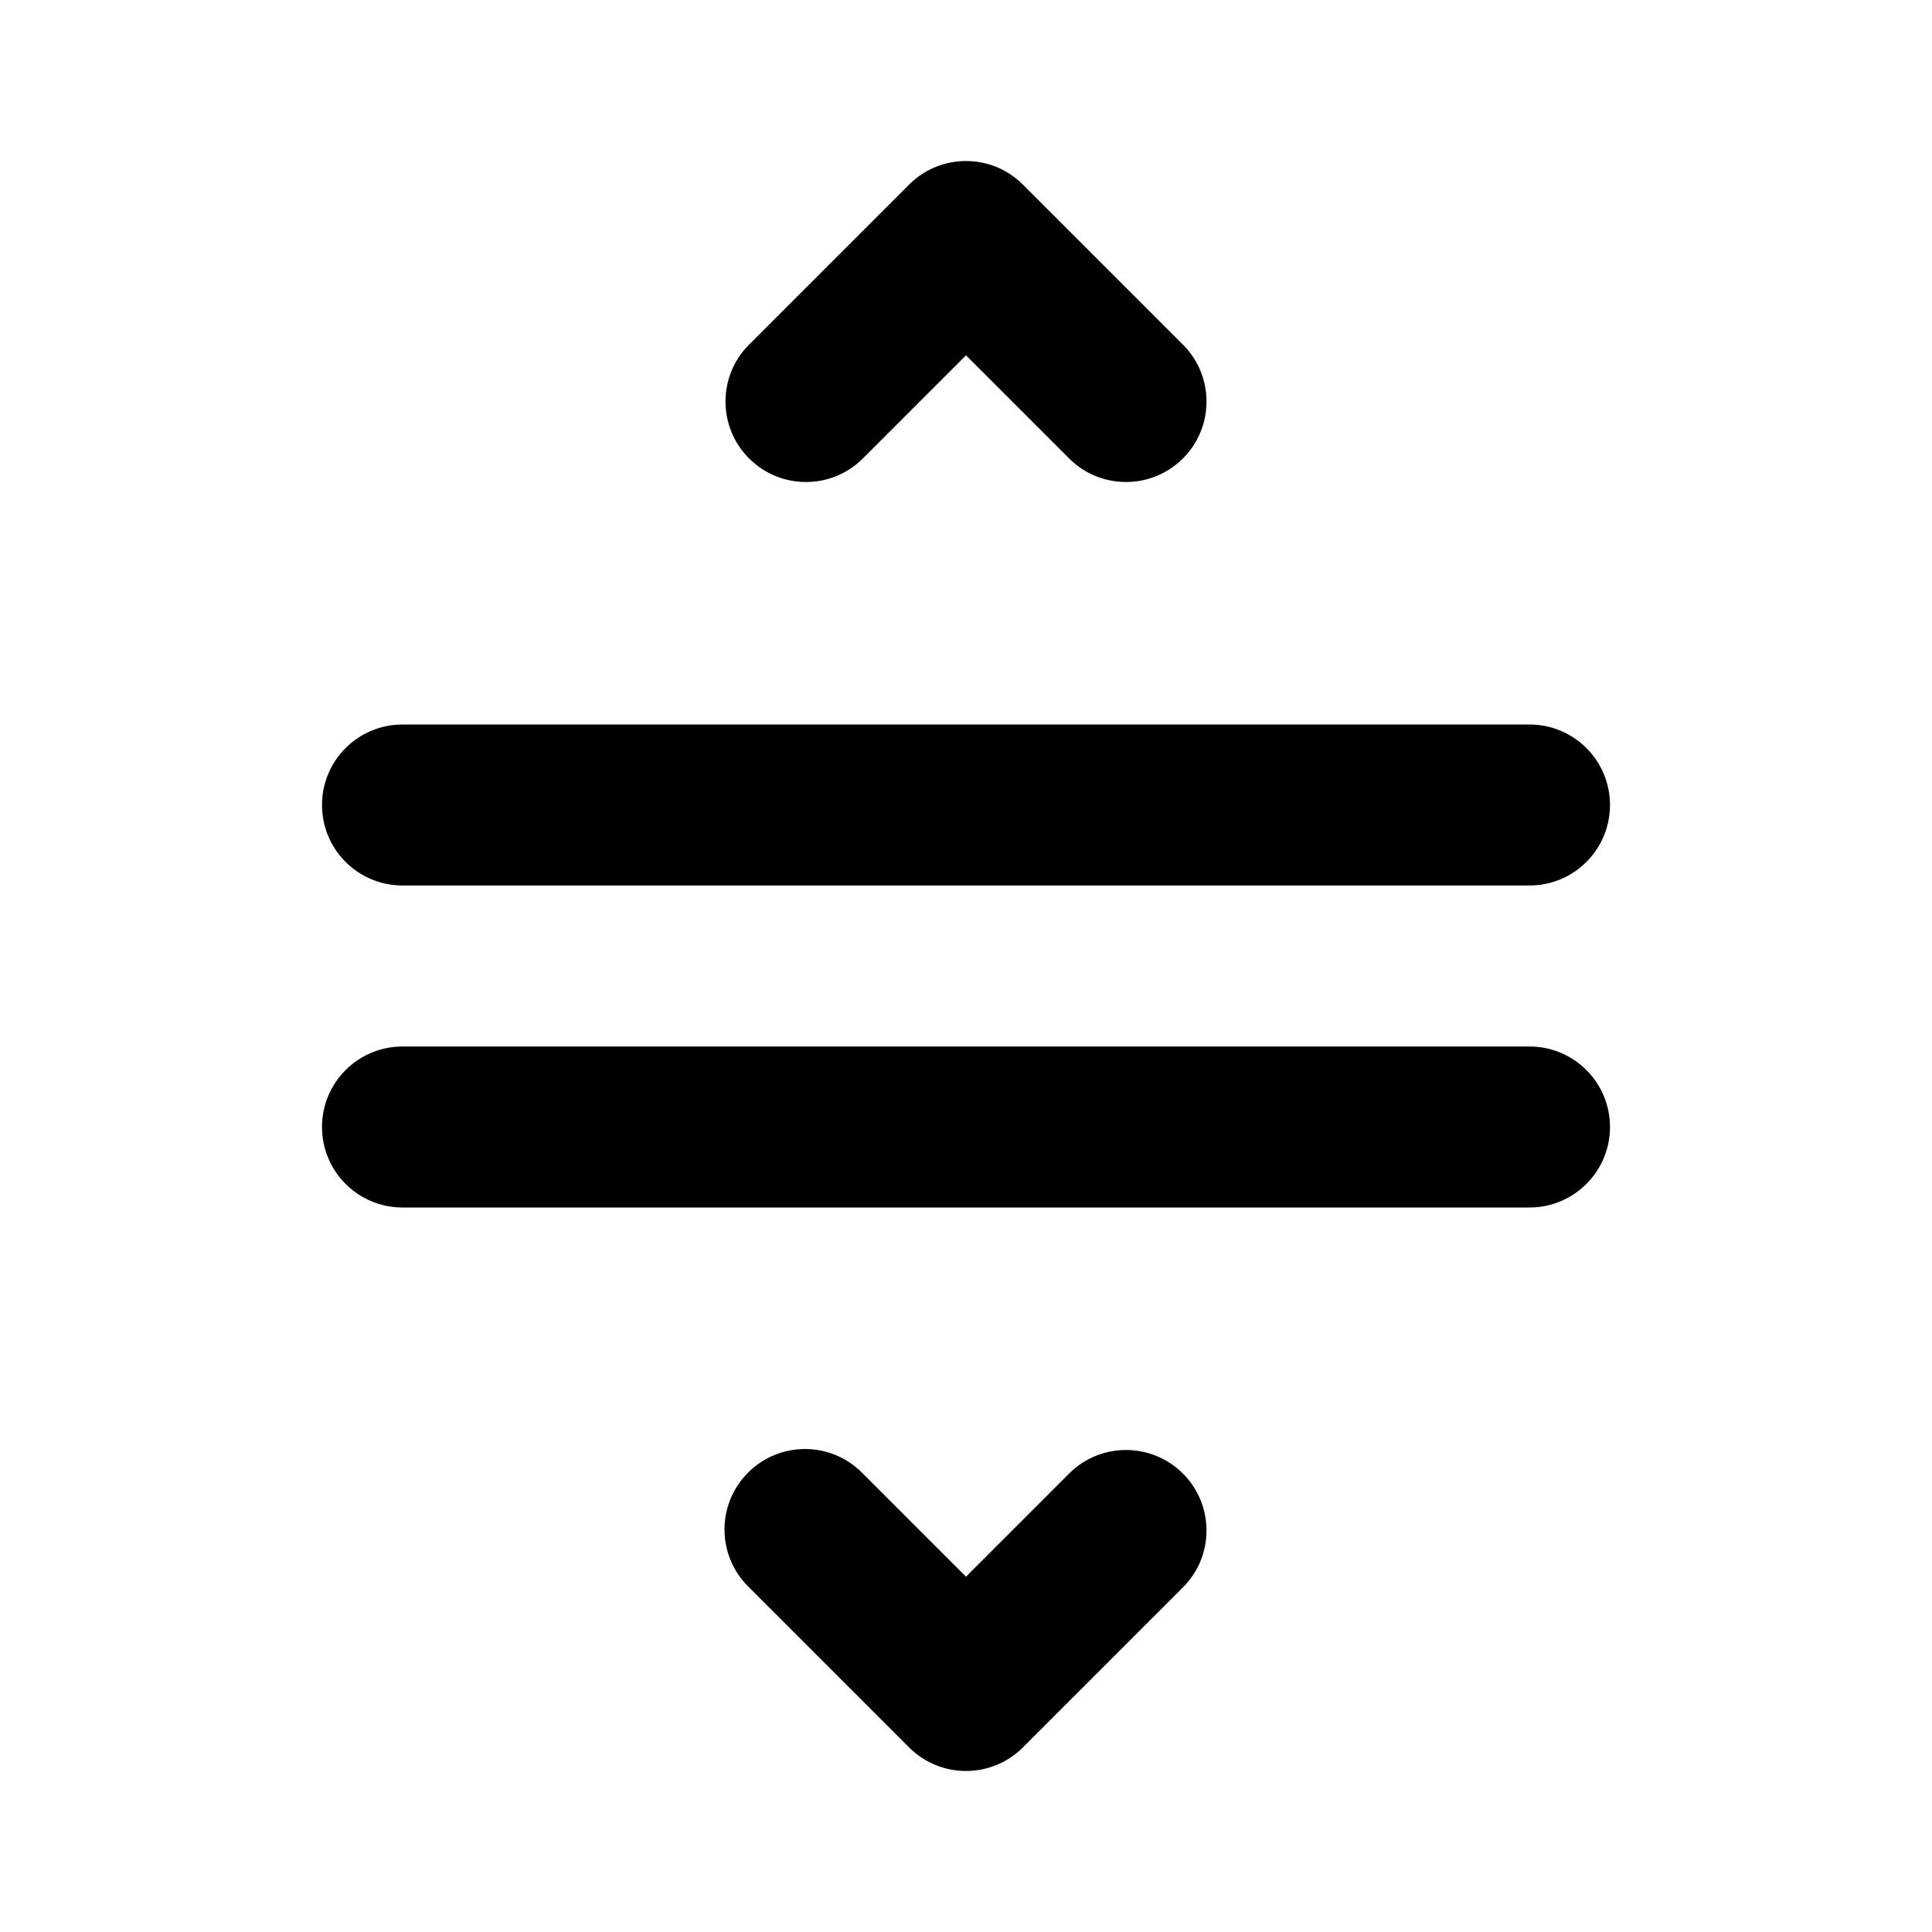
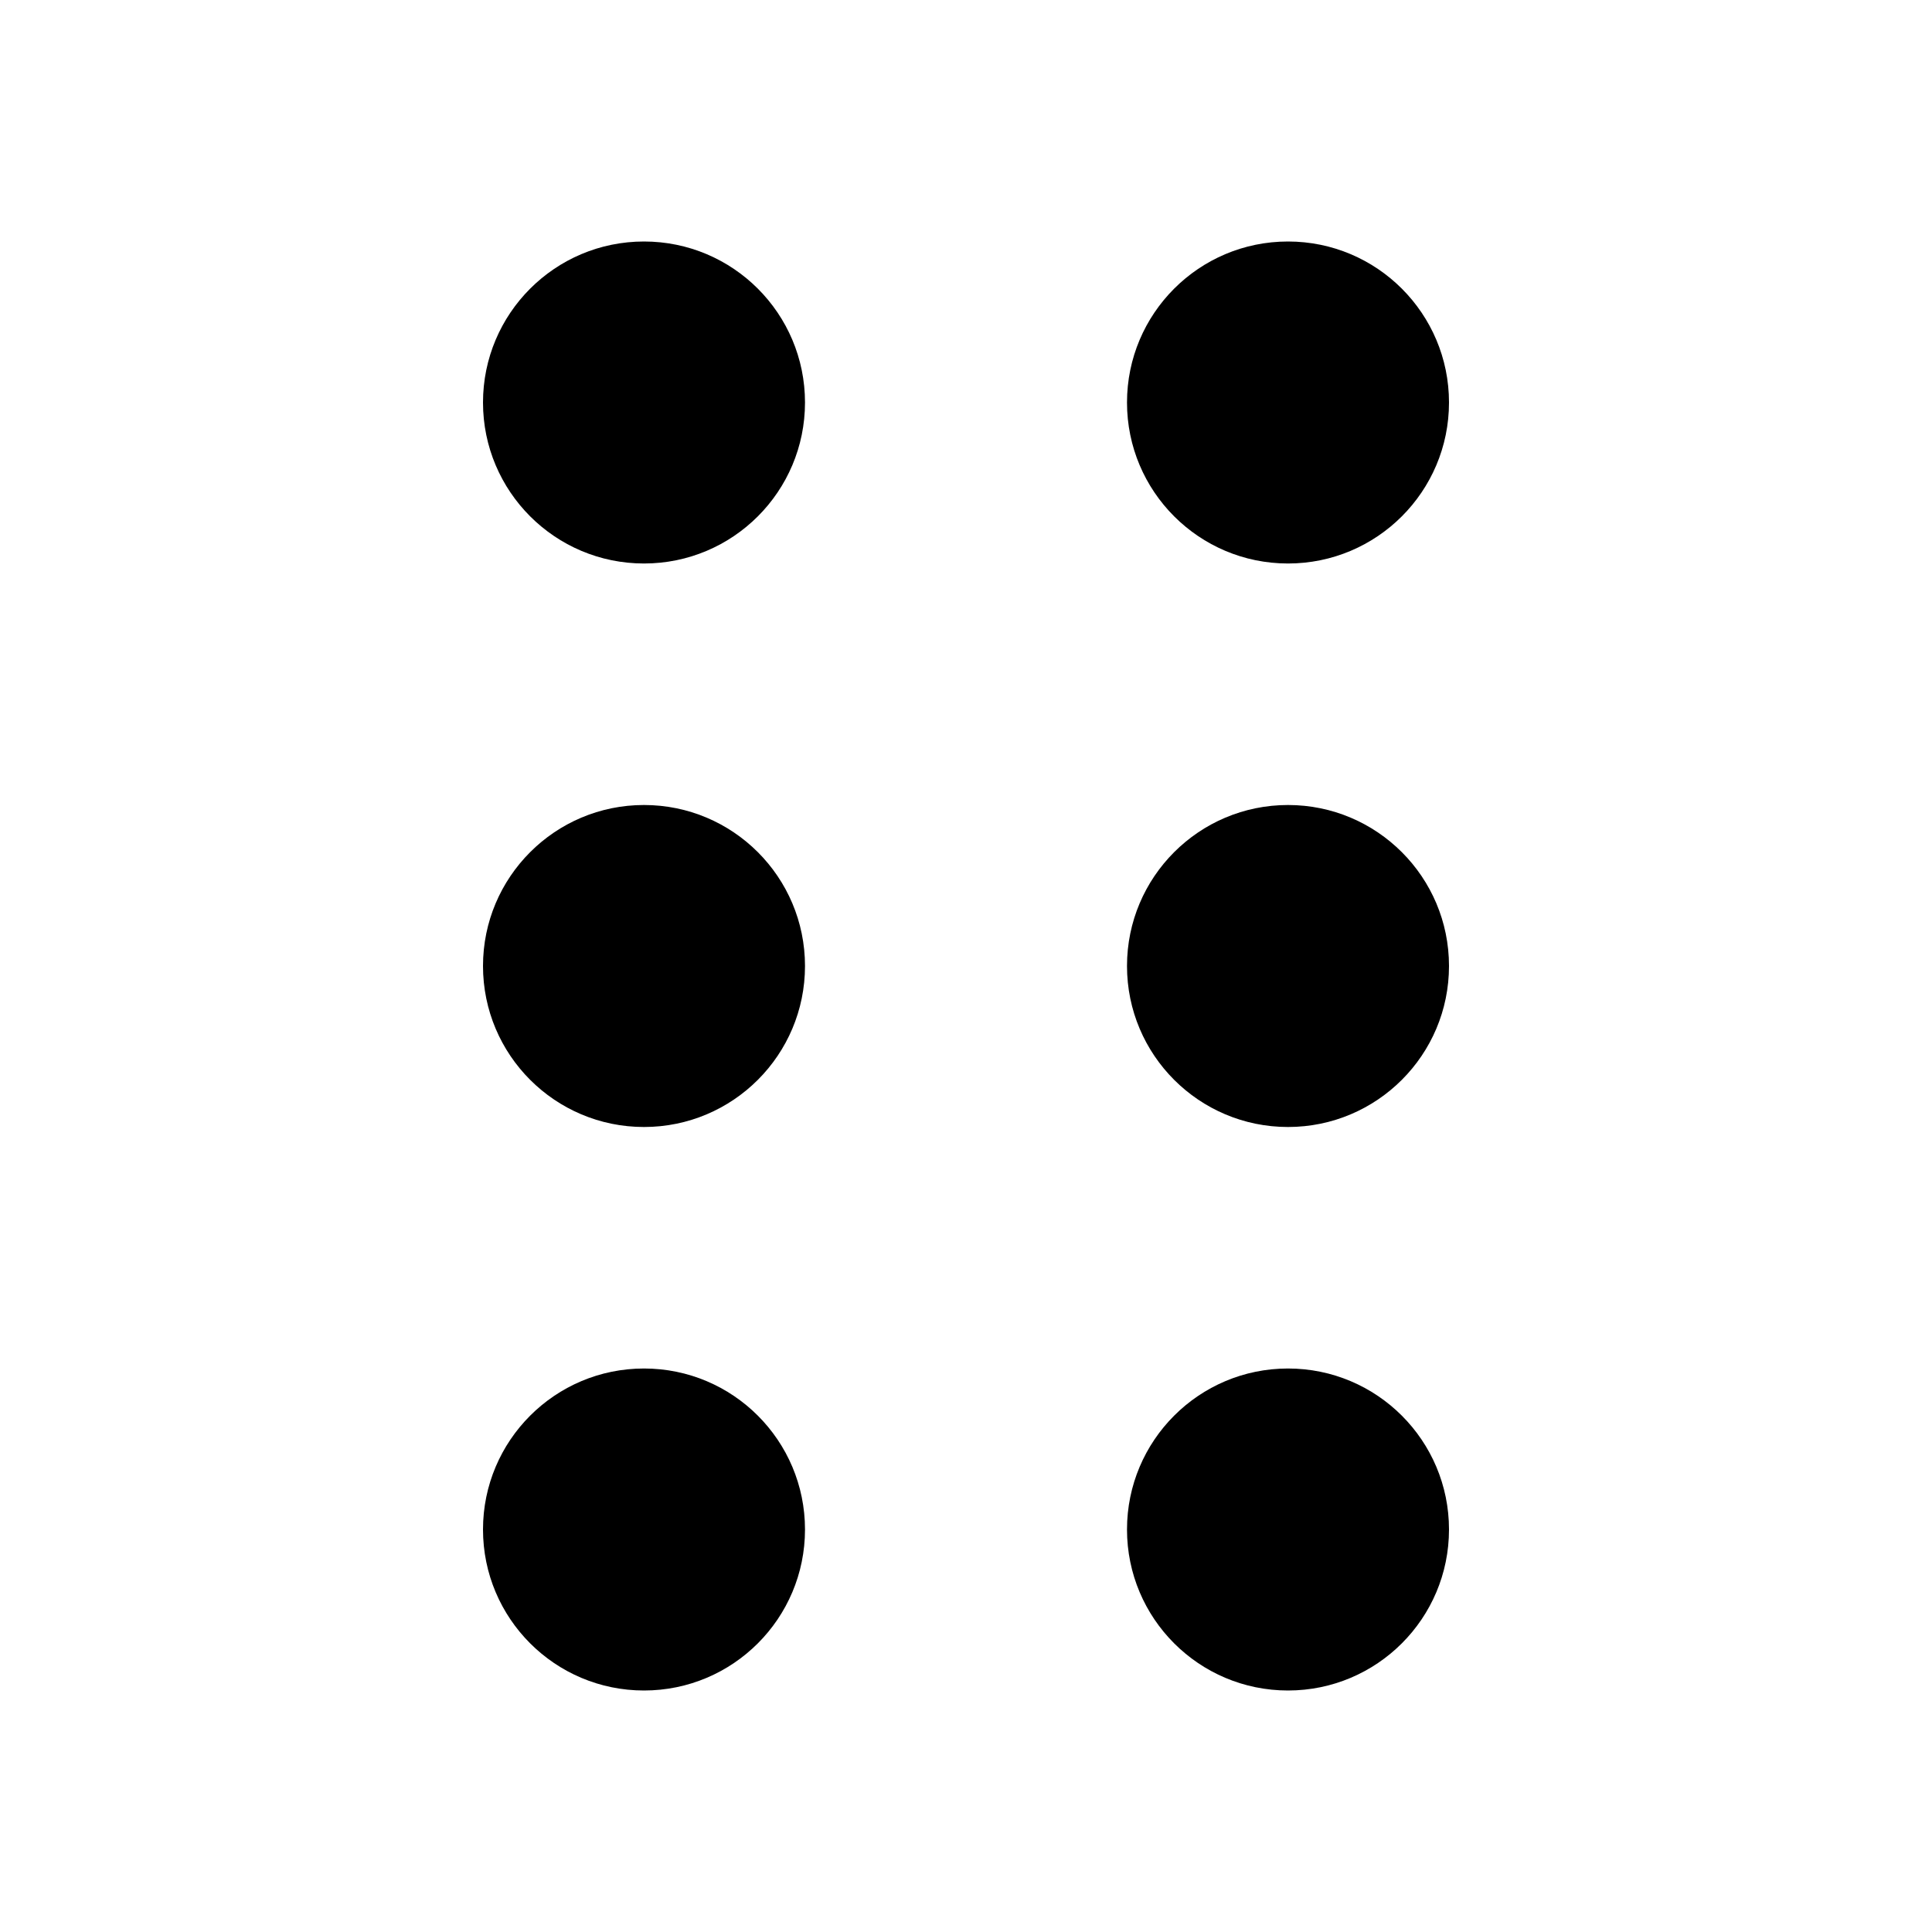
<svg xmlns="http://www.w3.org/2000/svg" version="1.1" width="512" height="512" x="0" y="0" viewBox="0 0 24 24" style="enable-background:new 0 0 512 512" xml:space="preserve" class="">
  <g>
-     <path fill="#000000" fill-rule="evenodd" d="M11.293 2.293a1 1 0 0 1 1.414 0l2 2a1 1 0 0 1-1.414 1.414L12 4.414l-1.293 1.293a1 1 0 0 1-1.414-1.414zM4 10a1 1 0 0 1 1-1h14a1 1 0 1 1 0 2H5a1 1 0 0 1-1-1zm0 4a1 1 0 0 1 1-1h14a1 1 0 1 1 0 2H5a1 1 0 0 1-1-1zm5.293 4.293a1 1 0 0 1 1.414 0L12 19.586l1.293-1.293a1 1 0 0 1 1.414 1.414l-2 2a1 1 0 0 1-1.414 0l-2-2a1 1 0 0 1 0-1.414z" clip-rule="evenodd" data-original="#000000" class="" />
+     <path d="M10 19a2 2 0 1 1-2-2 2 2 0 0 1 2 2zm-2-9a2 2 0 1 0 2 2 2 2 0 0 0-2-2zm0-7a2 2 0 1 0 2 2 2 2 0 0 0-2-2zm8 14a2 2 0 1 0 2 2 2 2 0 0 0-2-2zm0-7a2 2 0 1 0 2 2 2 2 0 0 0-2-2zm0-7a2 2 0 1 0 2 2 2 2 0 0 0-2-2z" fill="#000000" data-original="#000000" class="" />
  </g>
</svg>
